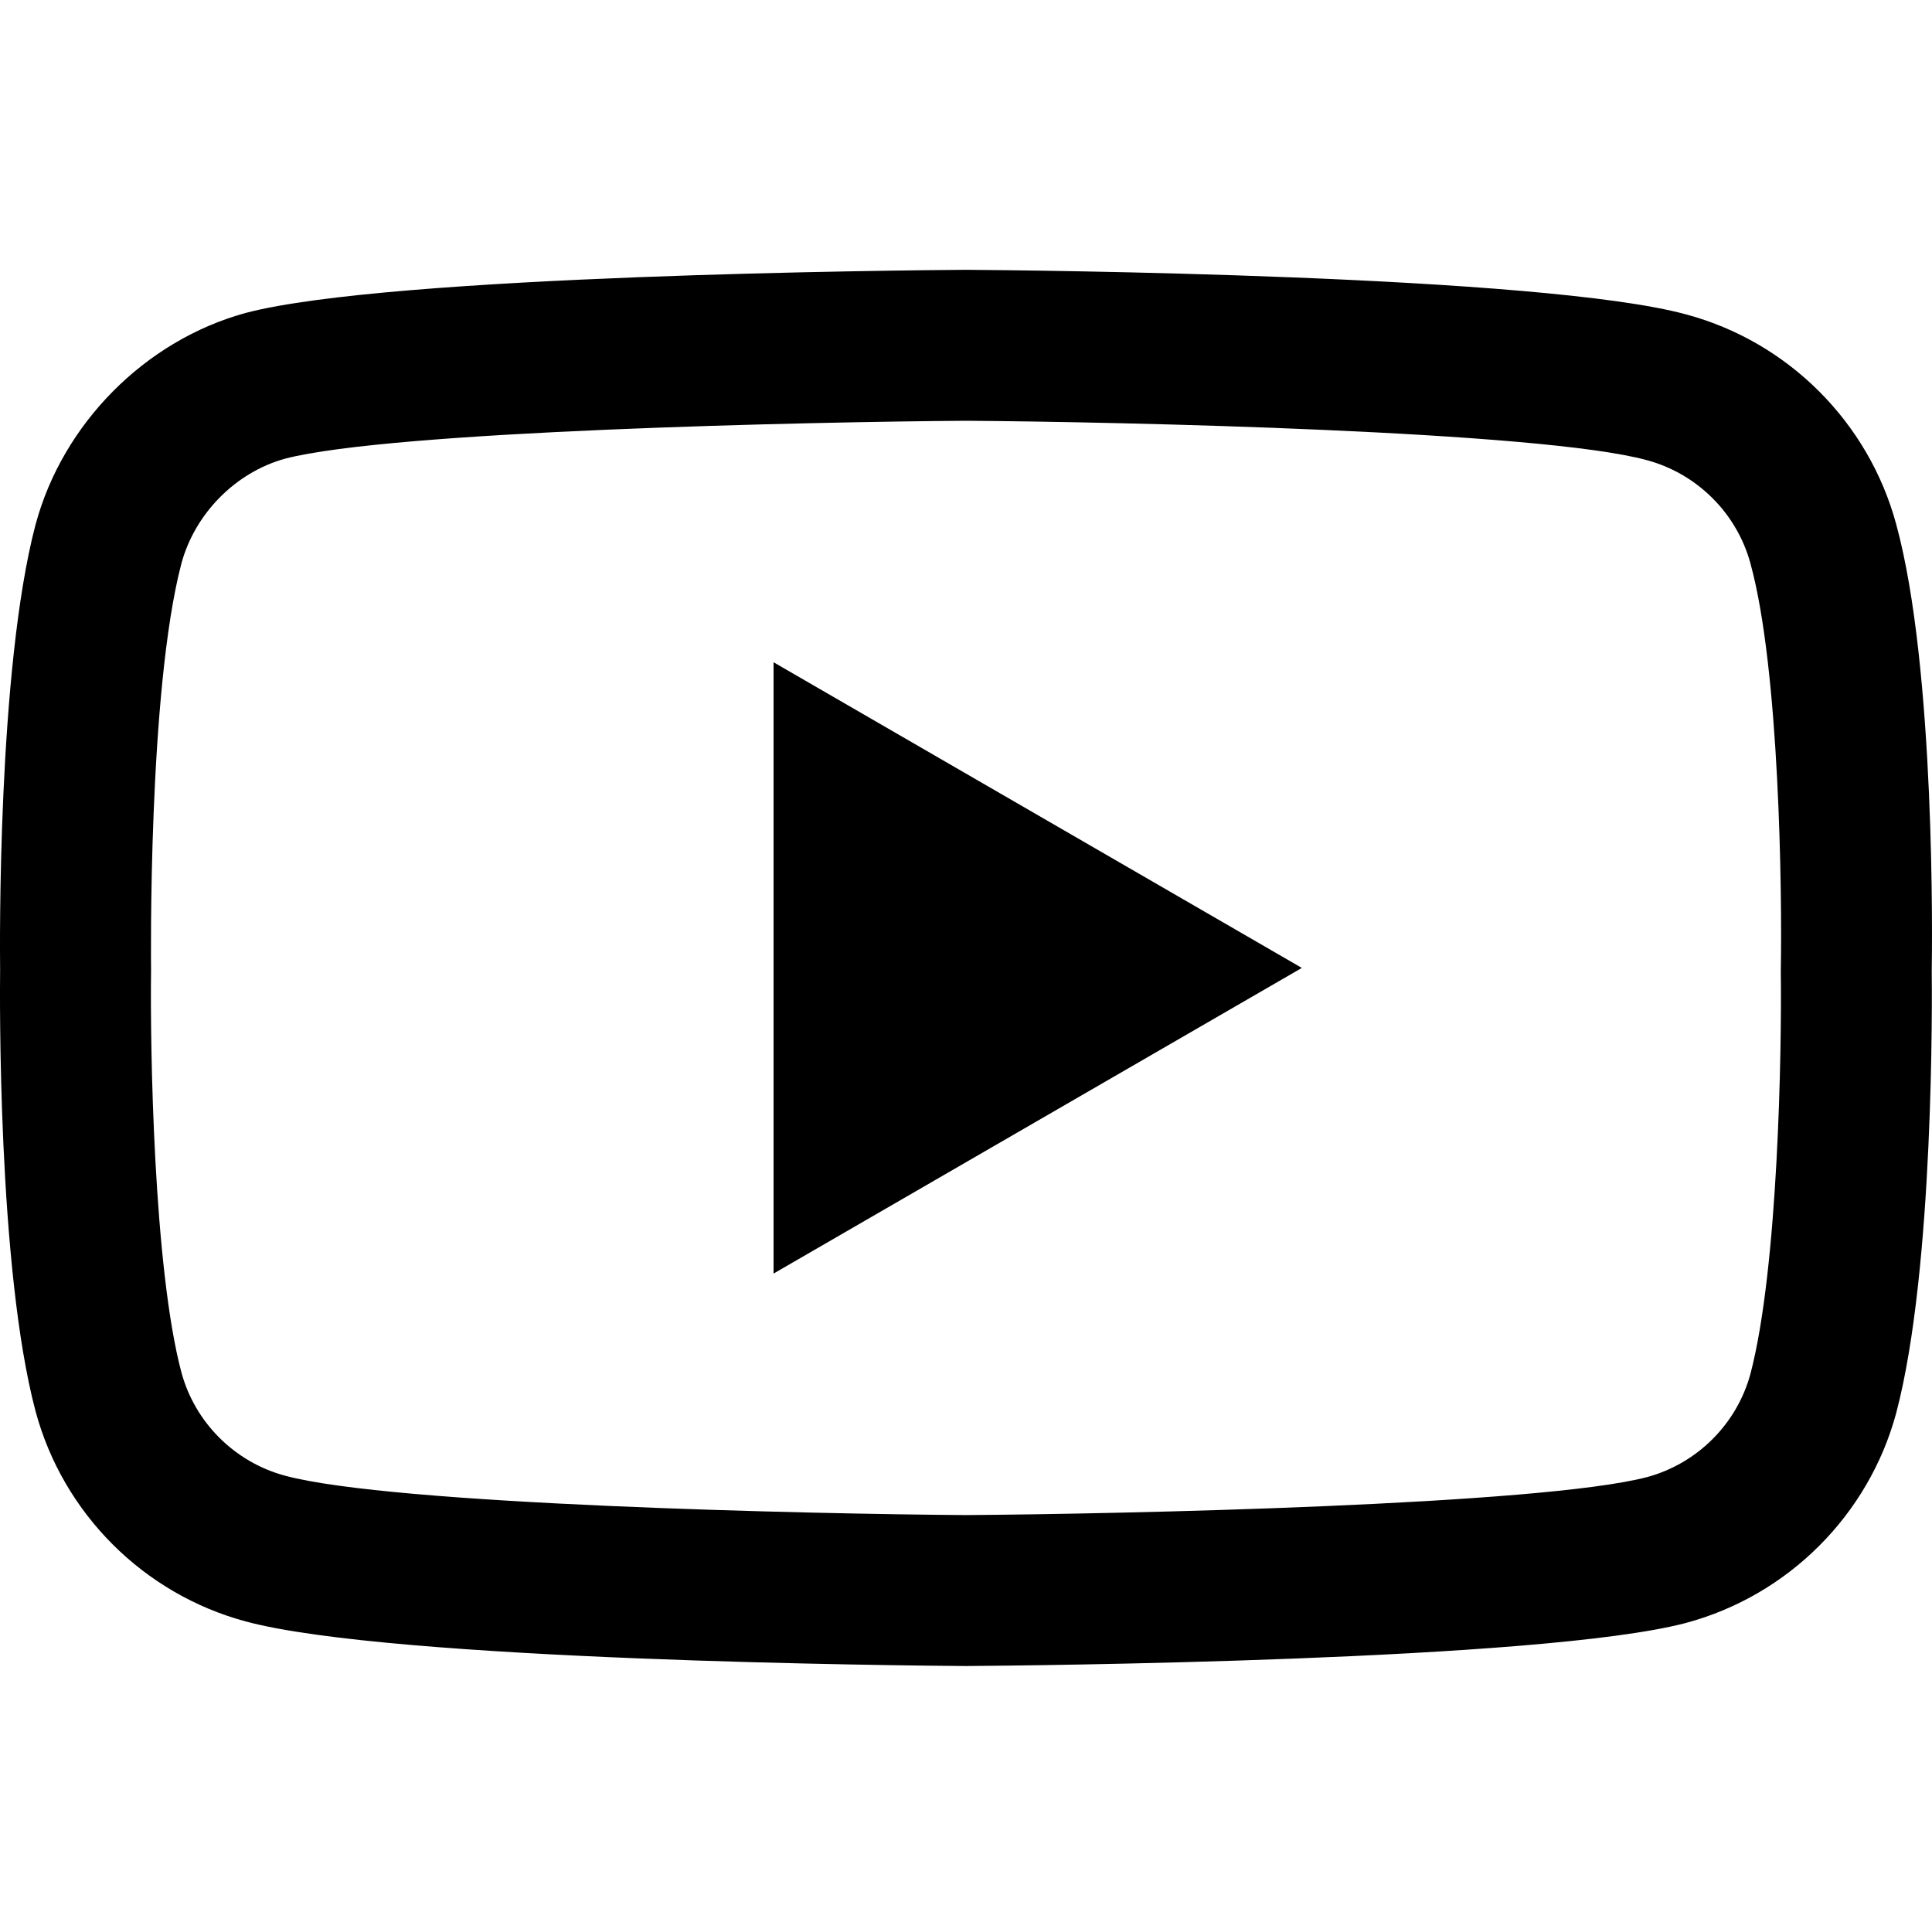
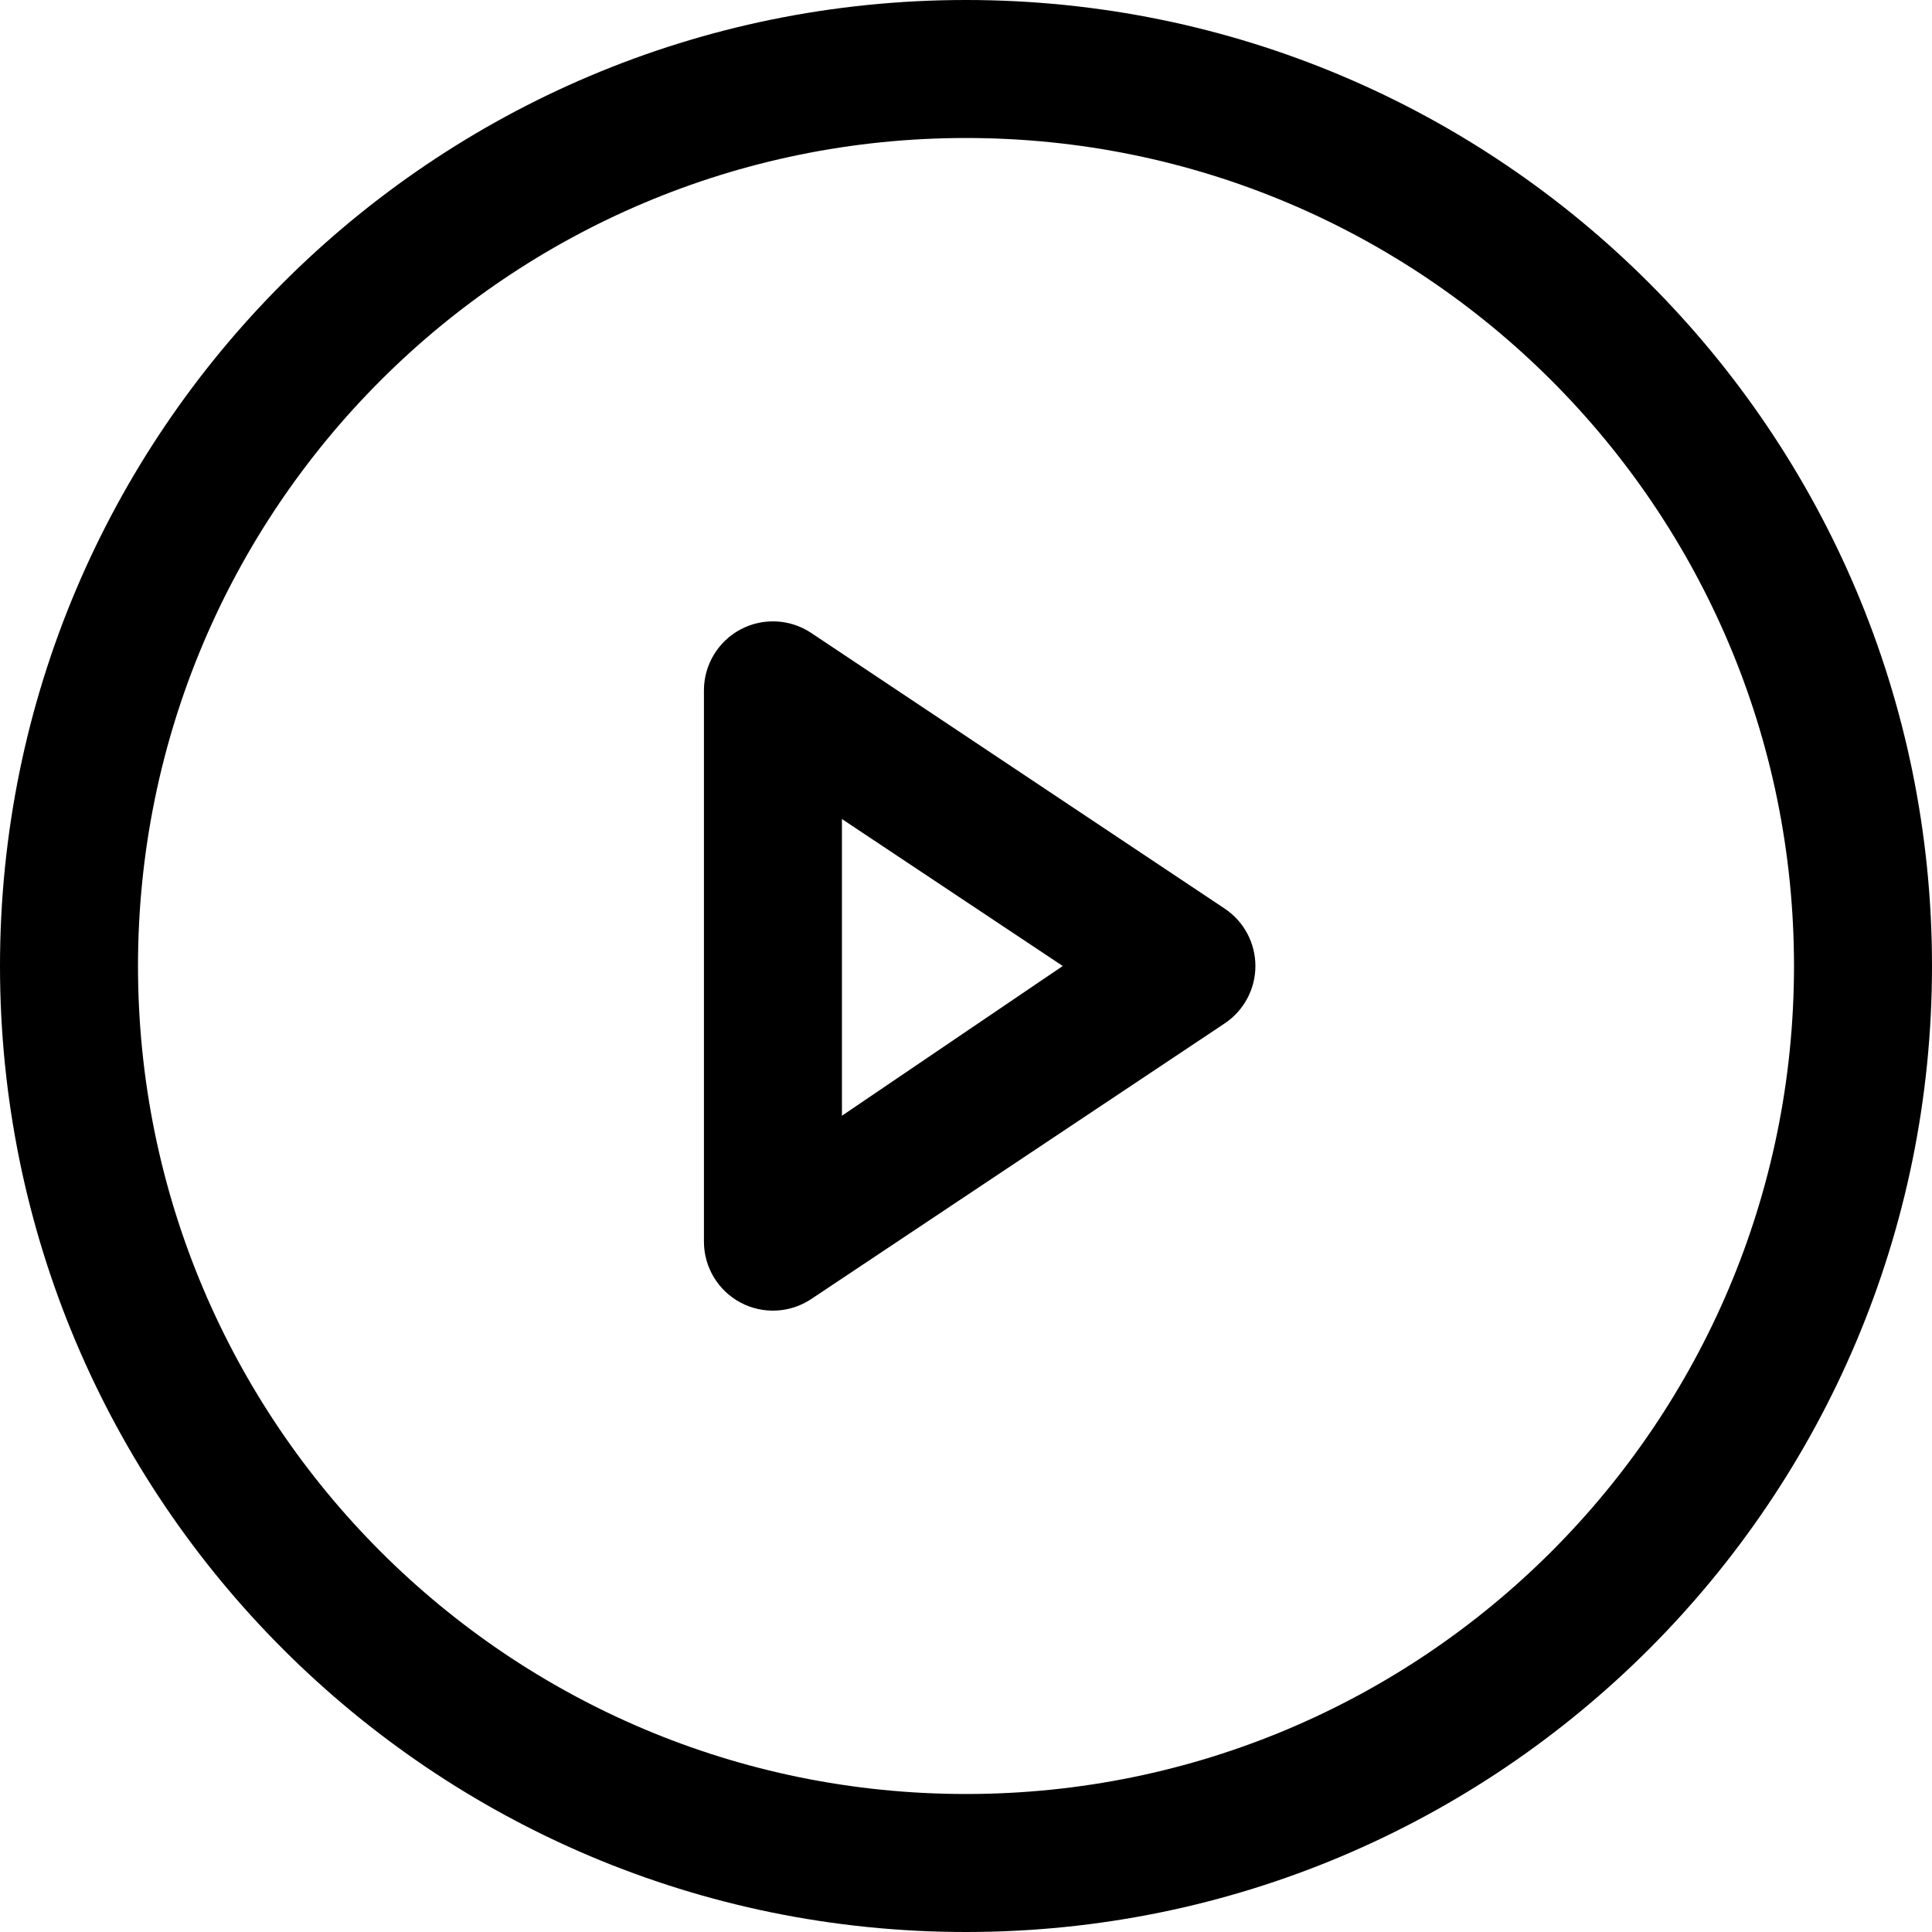
- <svg xmlns="http://www.w3.org/2000/svg" width="auto" height="22px" viewBox="0 -71 511.999 511">
-   <path d="m255.98 370.492c-.043 0-.09 0-.137 0-15.449-.105-152.027-1.352-190.723-11.816-27.043-7.27-48.391-28.594-55.68-55.641-10.125-38.012-9.48-111.195-9.41-117.039-.066-5.816-.719-79.605 9.379-117.93.012-.035.02-.074.031-.109 7.207-26.738 29.035-48.723 55.613-56.012.066-.02.137-.035.203-.055 38.258-10.055 175.105-11.285 190.586-11.391h.277c15.488.105 152.43 1.352 190.77 11.832 26.973 7.25 48.305 28.547 55.613 55.559 10.504 38.352 9.531 112.301 9.426 118.543.074 6.148.688 78.676-9.379 116.879-.008.039-.02.074-.027.109-7.293 27.047-28.637 48.371-55.711 55.648-.035.012-.074.02-.109.031-38.254 10.051-175.105 11.281-190.582 11.391-.047 0-.094 0-.141 0zm-207.906-292.168c-8.891 33.828-8.051 106.676-8.043 107.41v.527c-.266 20.203.668 78.711 8.047 106.422 3.578 13.27 14.105 23.781 27.457 27.371 28.551 7.723 139.789 10.152 180.445 10.438 40.762-.285 152.164-2.648 180.504-10.062 13.309-3.602 23.801-14.078 27.402-27.363 7.387-28.117 8.312-86.34 8.043-106.414 0-.211 0-.422.004-.633.367-20.445-.355-79.637-8.012-107.57-.008-.027-.016-.055-.02-.082-3.594-13.328-14.125-23.84-27.477-27.43-28.273-7.73-139.691-10.152-180.445-10.438-40.734.285-152.027 2.645-180.453 10.051-13.098 3.633-23.863 14.52-27.453 27.773zm435.137 219.895h.012zm-278.211-31.727v-161.996l140 81zm0 0" />
+ <svg xmlns="http://www.w3.org/2000/svg" width="28" height="28">
+   <g>
+     <rect fill="none" id="canvas_background" height="30" width="30" y="-1" x="-1" />
+   </g>
+   <g>
+     <path id="svg_1" d="m14,0a14,14 0 1 0 14,14a14,14 0 0 0 -14,-14zm0,26a12,12 0 1 1 12,-12a12,12 0 0 1 -12,12z" />
+     <path id="svg_2" d="m17.752,13.17l-6,-4a1,1 0 0 0 -1.55,0.83l0,8a1,1 0 0 0 1.55,0.83l6,-4a1,1 0 0 0 0,-1.66zm-5.55,3l0,-4.3l3.2,2.13l-3.2,2.17z" />
+   </g>
</svg>
